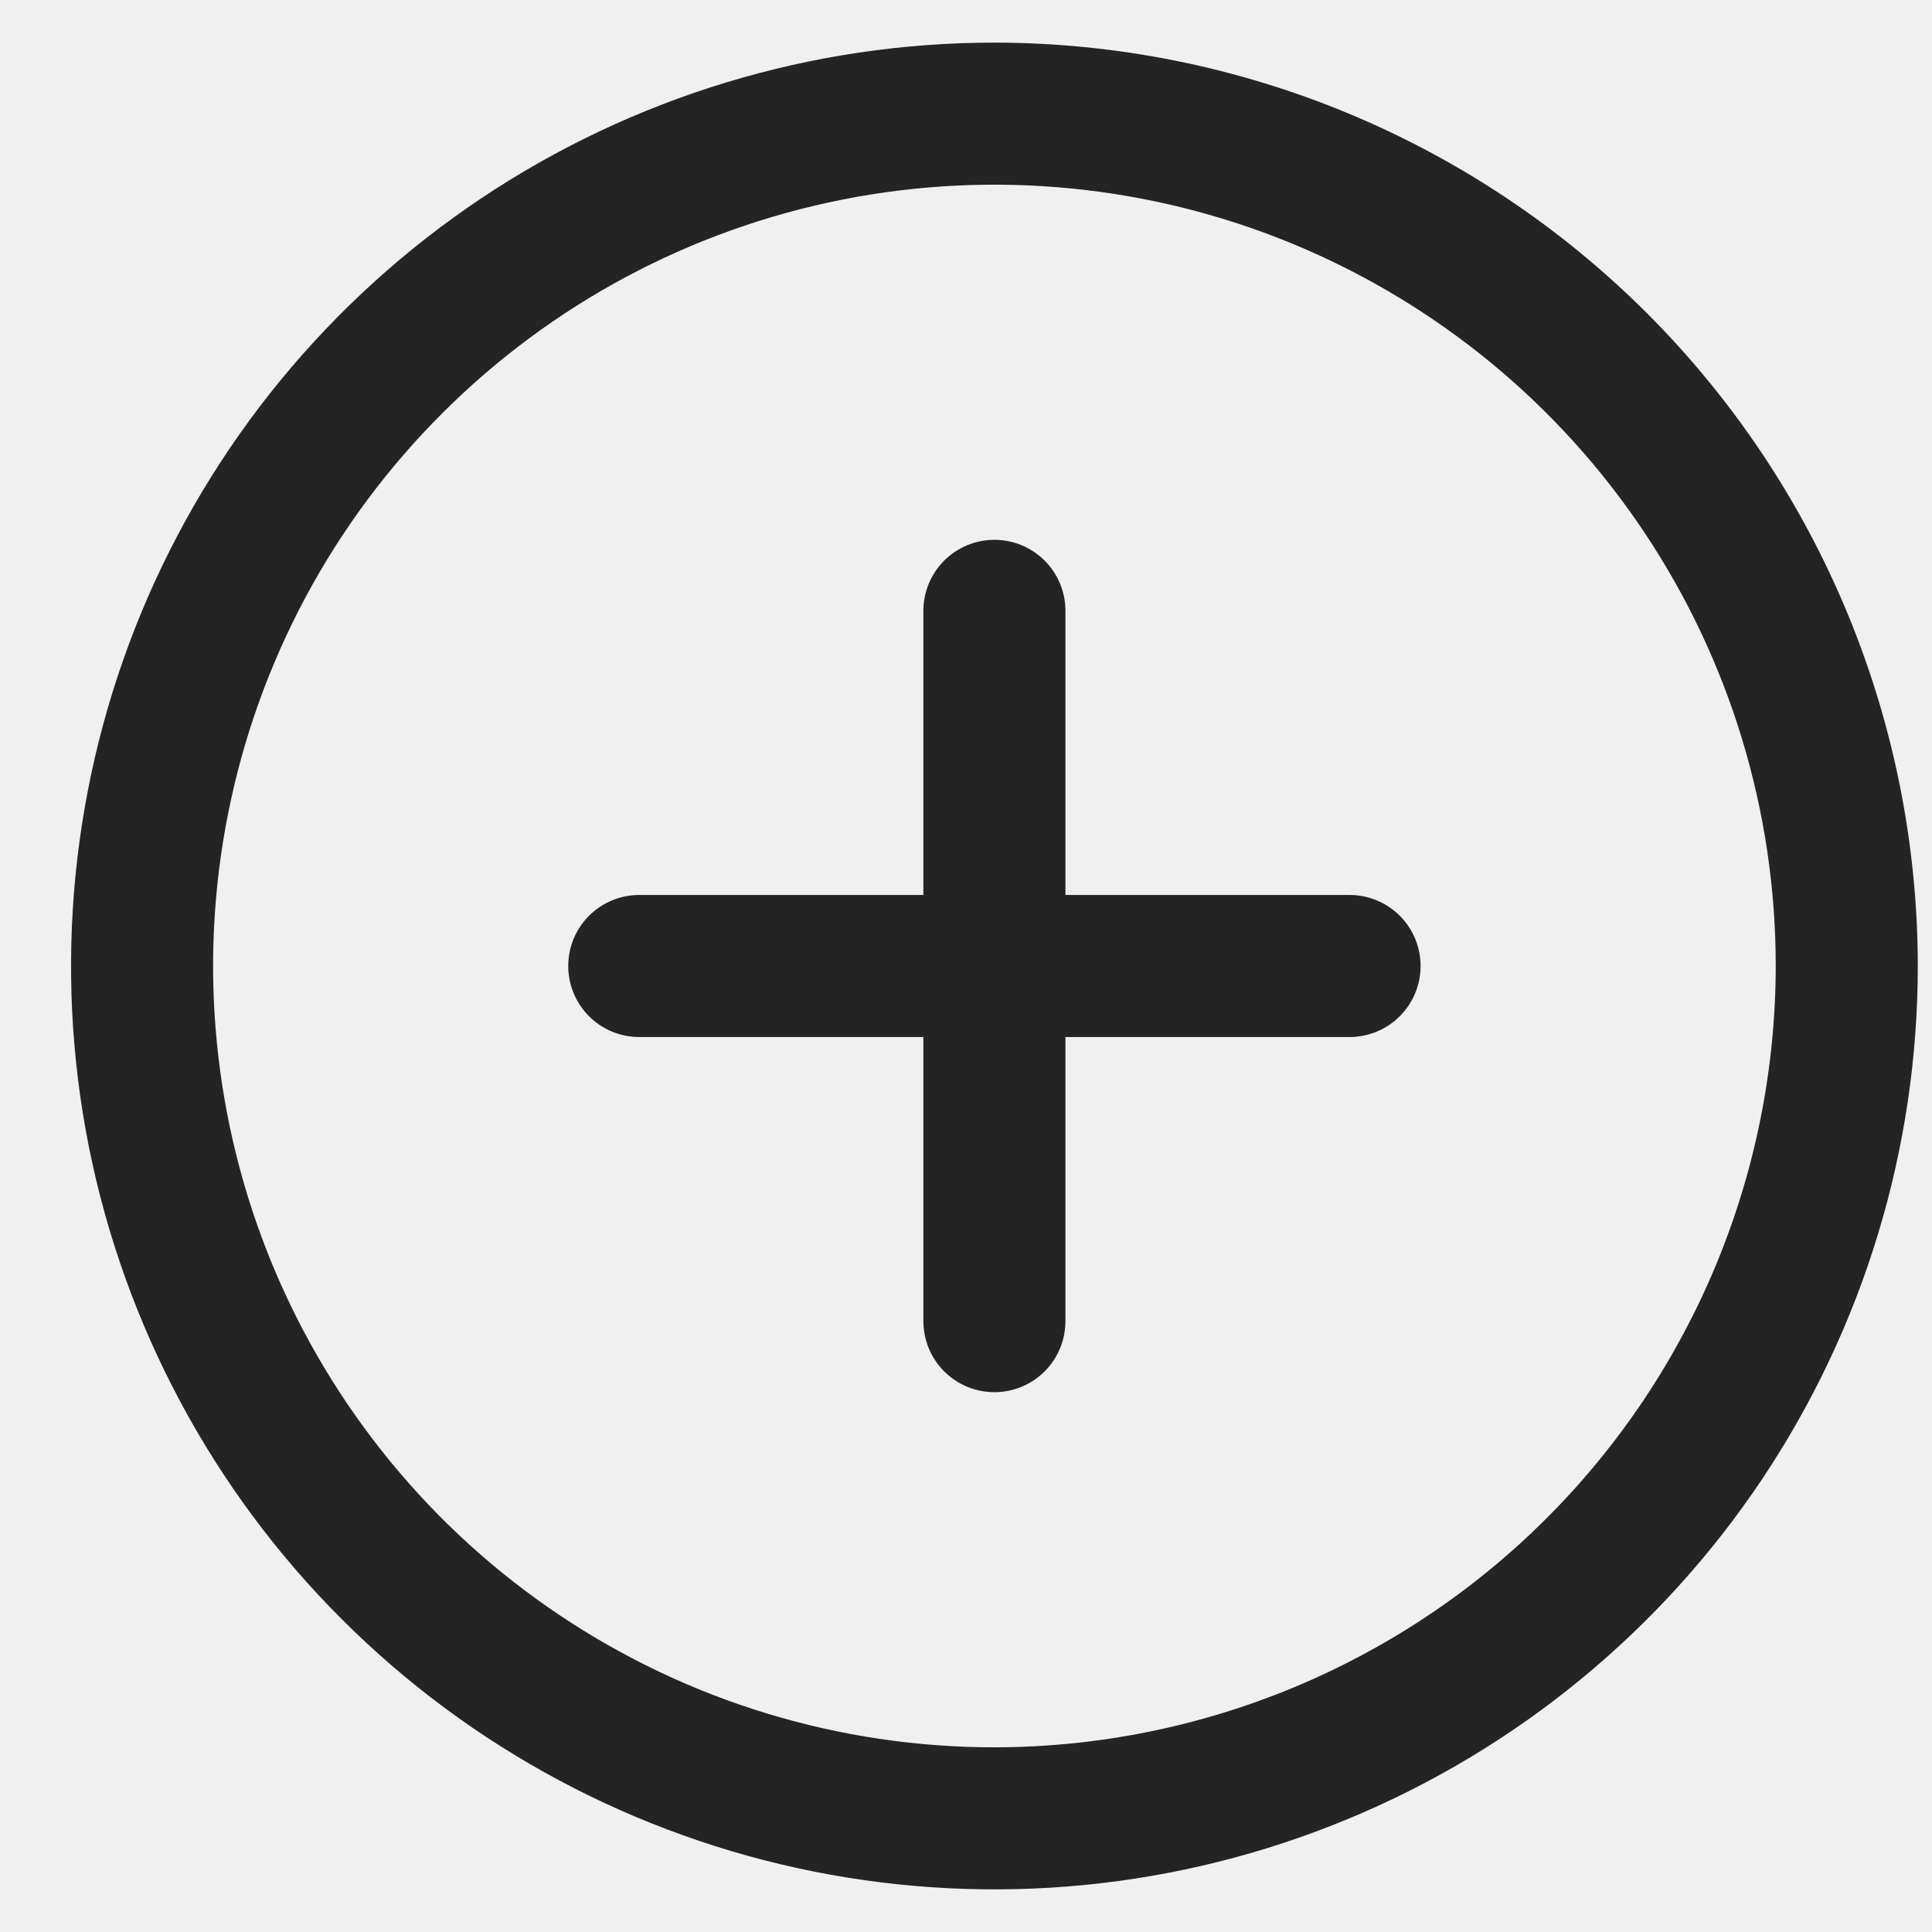
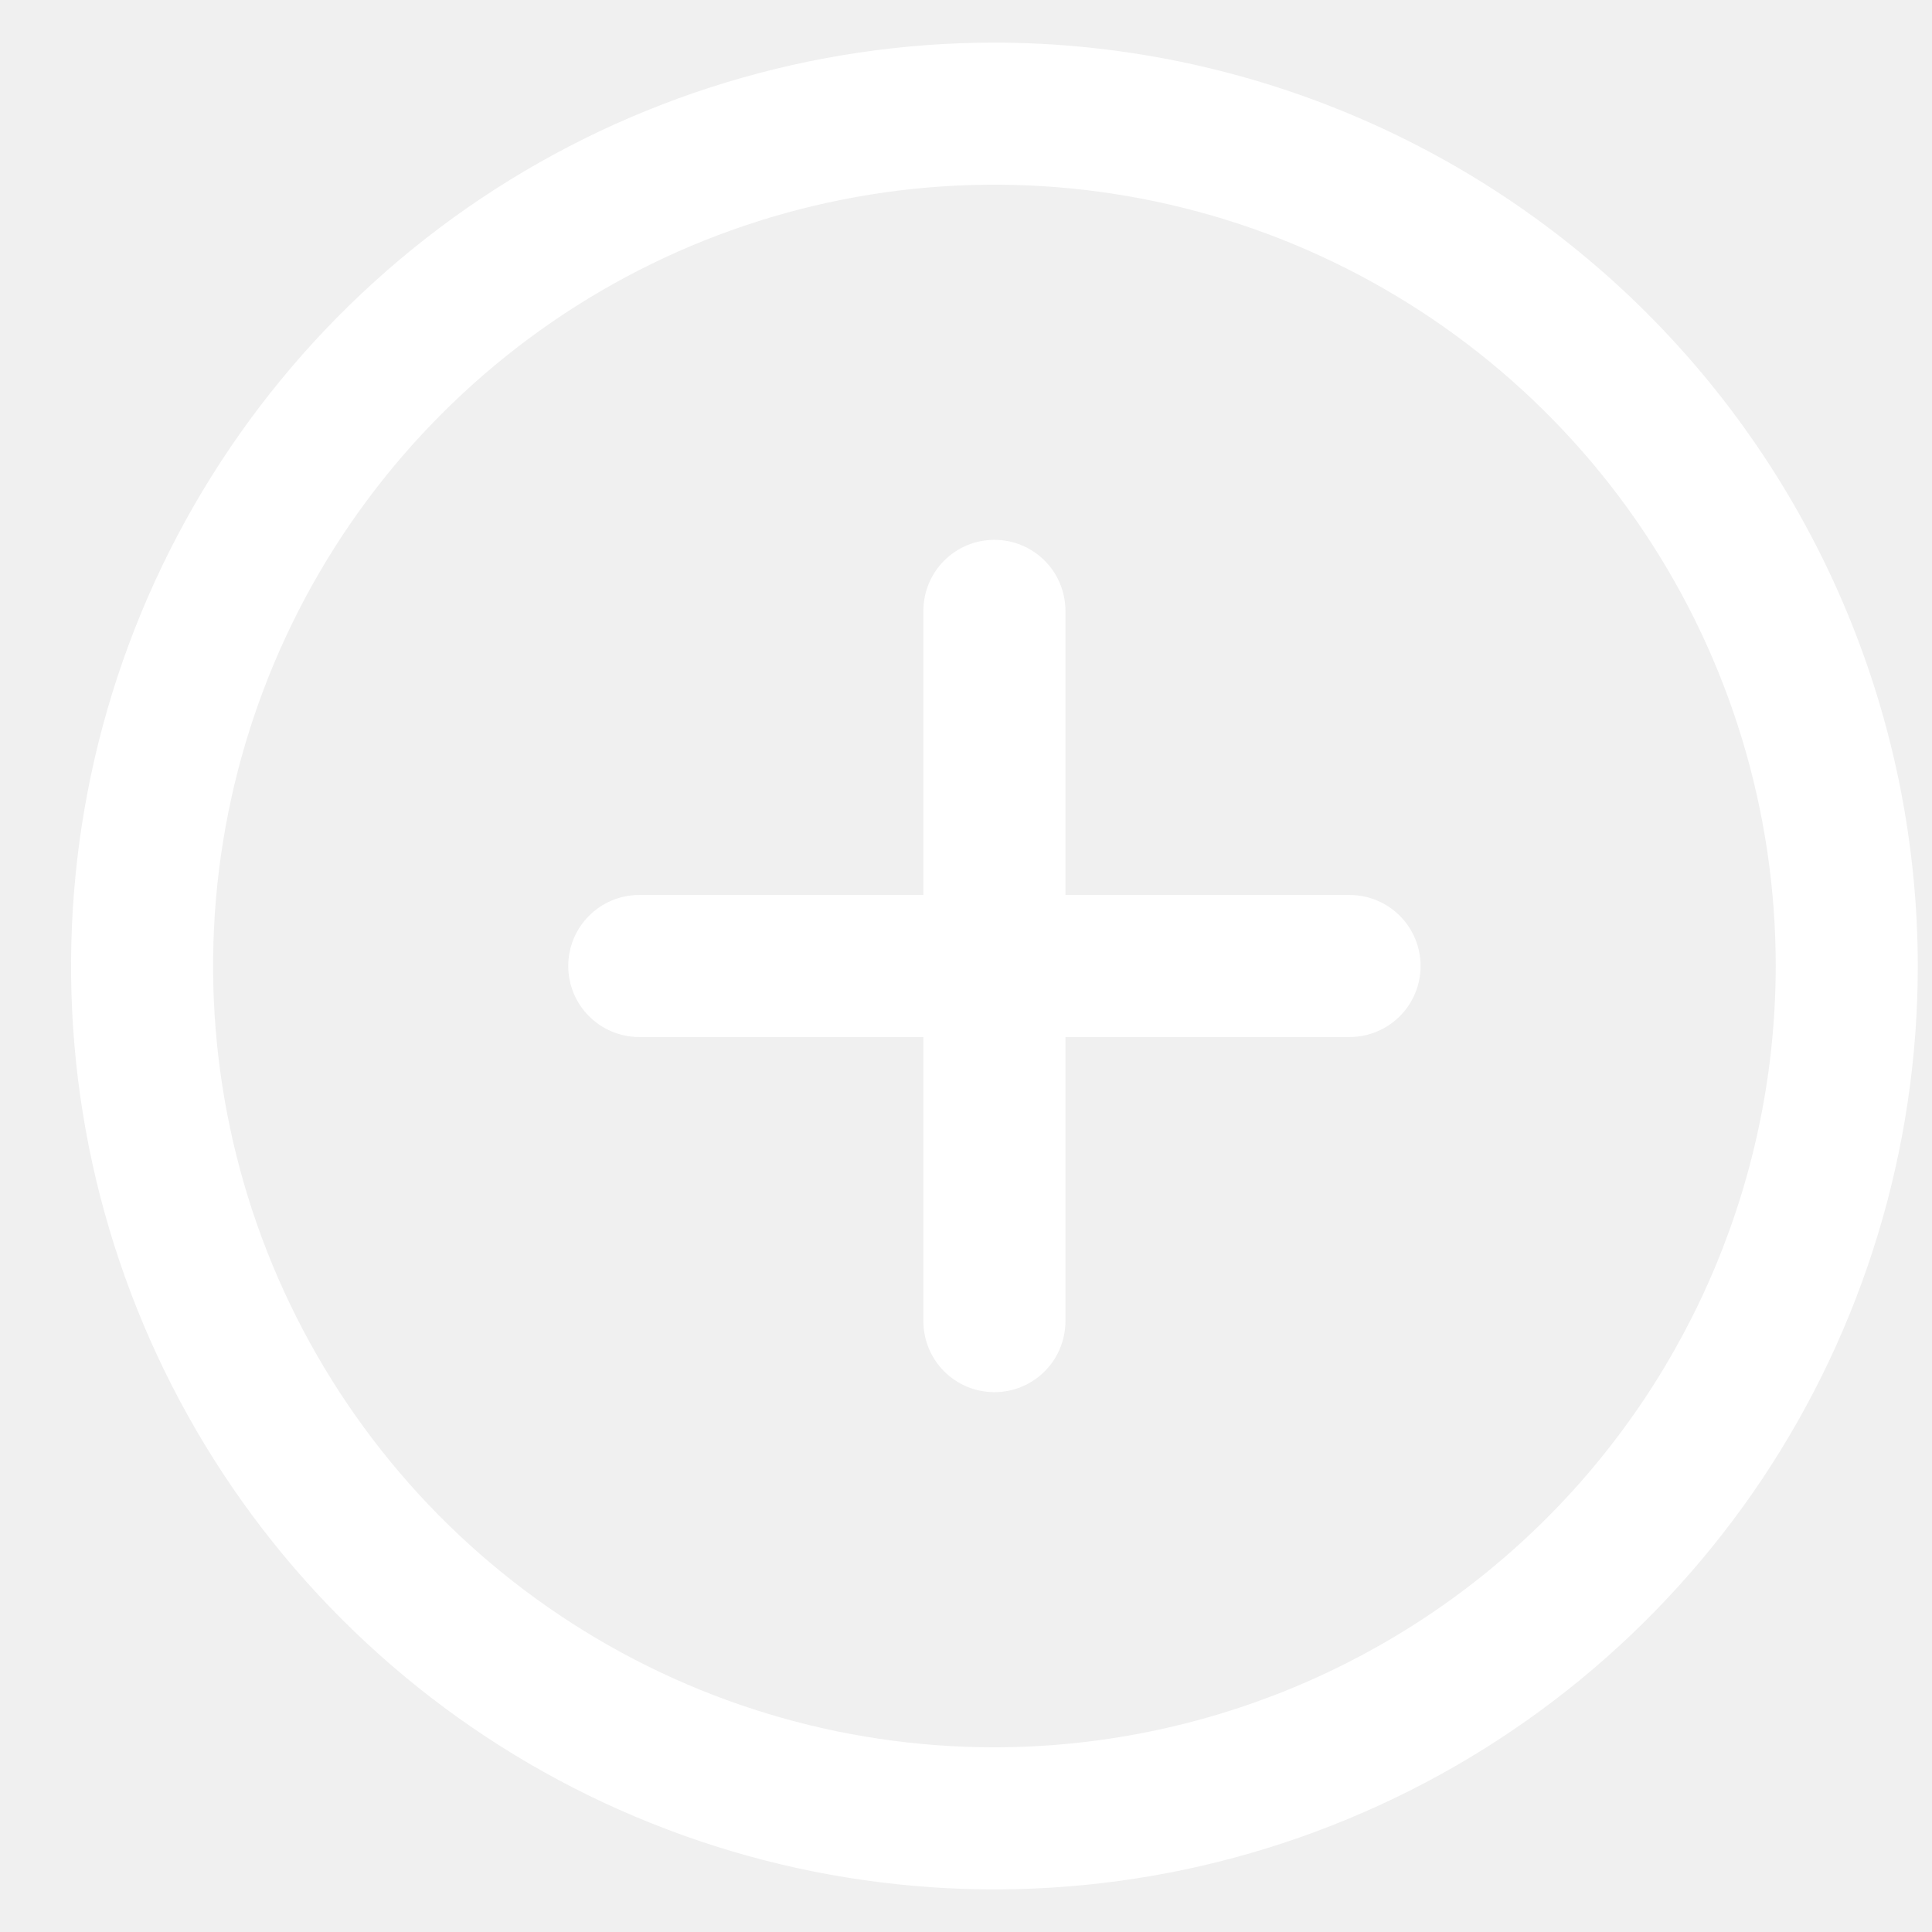
<svg xmlns="http://www.w3.org/2000/svg" width="17" height="17" viewBox="0 0 17 17" fill="none">
-   <path d="M8.75 0.375C7.143 0.375 5.572 0.852 4.236 1.744C2.9 2.637 1.858 3.906 1.243 5.391C0.629 6.875 0.468 8.509 0.781 10.085C1.095 11.661 1.868 13.109 3.005 14.245C4.141 15.382 5.589 16.155 7.165 16.469C8.741 16.782 10.375 16.622 11.859 16.006C13.344 15.392 14.613 14.35 15.506 13.014C16.398 11.678 16.875 10.107 16.875 8.5C16.873 6.346 16.016 4.281 14.493 2.757C12.97 1.234 10.904 0.377 8.75 0.375ZM8.75 15.375C7.39 15.375 6.061 14.972 4.93 14.216C3.8 13.461 2.919 12.387 2.398 11.131C1.878 9.875 1.742 8.492 2.007 7.159C2.272 5.825 2.927 4.6 3.889 3.639C4.85 2.677 6.075 2.022 7.409 1.757C8.742 1.492 10.125 1.628 11.381 2.148C12.637 2.669 13.711 3.55 14.466 4.68C15.222 5.811 15.625 7.14 15.625 8.5C15.623 10.323 14.898 12.07 13.609 13.359C12.32 14.648 10.573 15.373 8.75 15.375ZM12.5 8.5C12.5 8.666 12.434 8.825 12.317 8.942C12.2 9.059 12.041 9.125 11.875 9.125H9.375V11.625C9.375 11.791 9.309 11.95 9.192 12.067C9.075 12.184 8.916 12.25 8.75 12.25C8.584 12.25 8.425 12.184 8.308 12.067C8.191 11.95 8.125 11.791 8.125 11.625V9.125H5.625C5.459 9.125 5.3 9.059 5.183 8.942C5.066 8.825 5 8.666 5 8.5C5 8.334 5.066 8.175 5.183 8.058C5.3 7.941 5.459 7.875 5.625 7.875H8.125V5.375C8.125 5.209 8.191 5.05 8.308 4.933C8.425 4.816 8.584 4.75 8.75 4.75C8.916 4.75 9.075 4.816 9.192 4.933C9.309 5.05 9.375 5.209 9.375 5.375V7.875H11.875C12.041 7.875 12.2 7.941 12.317 8.058C12.434 8.175 12.5 8.334 12.5 8.5Z" fill="#242424" />
+   <path d="M8.75 0.375C7.143 0.375 5.572 0.852 4.236 1.744C2.9 2.637 1.858 3.906 1.243 5.391C0.629 6.875 0.468 8.509 0.781 10.085C1.095 11.661 1.868 13.109 3.005 14.245C4.141 15.382 5.589 16.155 7.165 16.469C8.741 16.782 10.375 16.622 11.859 16.006C13.344 15.392 14.613 14.35 15.506 13.014C16.398 11.678 16.875 10.107 16.875 8.5C16.873 6.346 16.016 4.281 14.493 2.757C12.97 1.234 10.904 0.377 8.75 0.375ZM8.75 15.375C7.39 15.375 6.061 14.972 4.93 14.216C3.8 13.461 2.919 12.387 2.398 11.131C1.878 9.875 1.742 8.492 2.007 7.159C2.272 5.825 2.927 4.6 3.889 3.639C4.85 2.677 6.075 2.022 7.409 1.757C8.742 1.492 10.125 1.628 11.381 2.148C12.637 2.669 13.711 3.55 14.466 4.68C15.222 5.811 15.625 7.14 15.625 8.5C15.623 10.323 14.898 12.07 13.609 13.359C12.32 14.648 10.573 15.373 8.75 15.375ZM12.5 8.5C12.5 8.666 12.434 8.825 12.317 8.942C12.2 9.059 12.041 9.125 11.875 9.125H9.375V11.625C9.375 11.791 9.309 11.95 9.192 12.067C9.075 12.184 8.916 12.25 8.75 12.25C8.584 12.25 8.425 12.184 8.308 12.067C8.191 11.95 8.125 11.791 8.125 11.625V9.125H5.625C5.459 9.125 5.3 9.059 5.183 8.942C5.066 8.825 5 8.666 5 8.5C5 8.334 5.066 8.175 5.183 8.058C5.3 7.941 5.459 7.875 5.625 7.875H8.125V5.375C8.125 5.209 8.191 5.05 8.308 4.933C8.425 4.816 8.584 4.75 8.75 4.75C8.916 4.75 9.075 4.816 9.192 4.933C9.309 5.05 9.375 5.209 9.375 5.375V7.875H11.875C12.041 7.875 12.2 7.941 12.317 8.058C12.434 8.175 12.5 8.334 12.5 8.5Z" fill="#FFFFFF" />
</svg>
